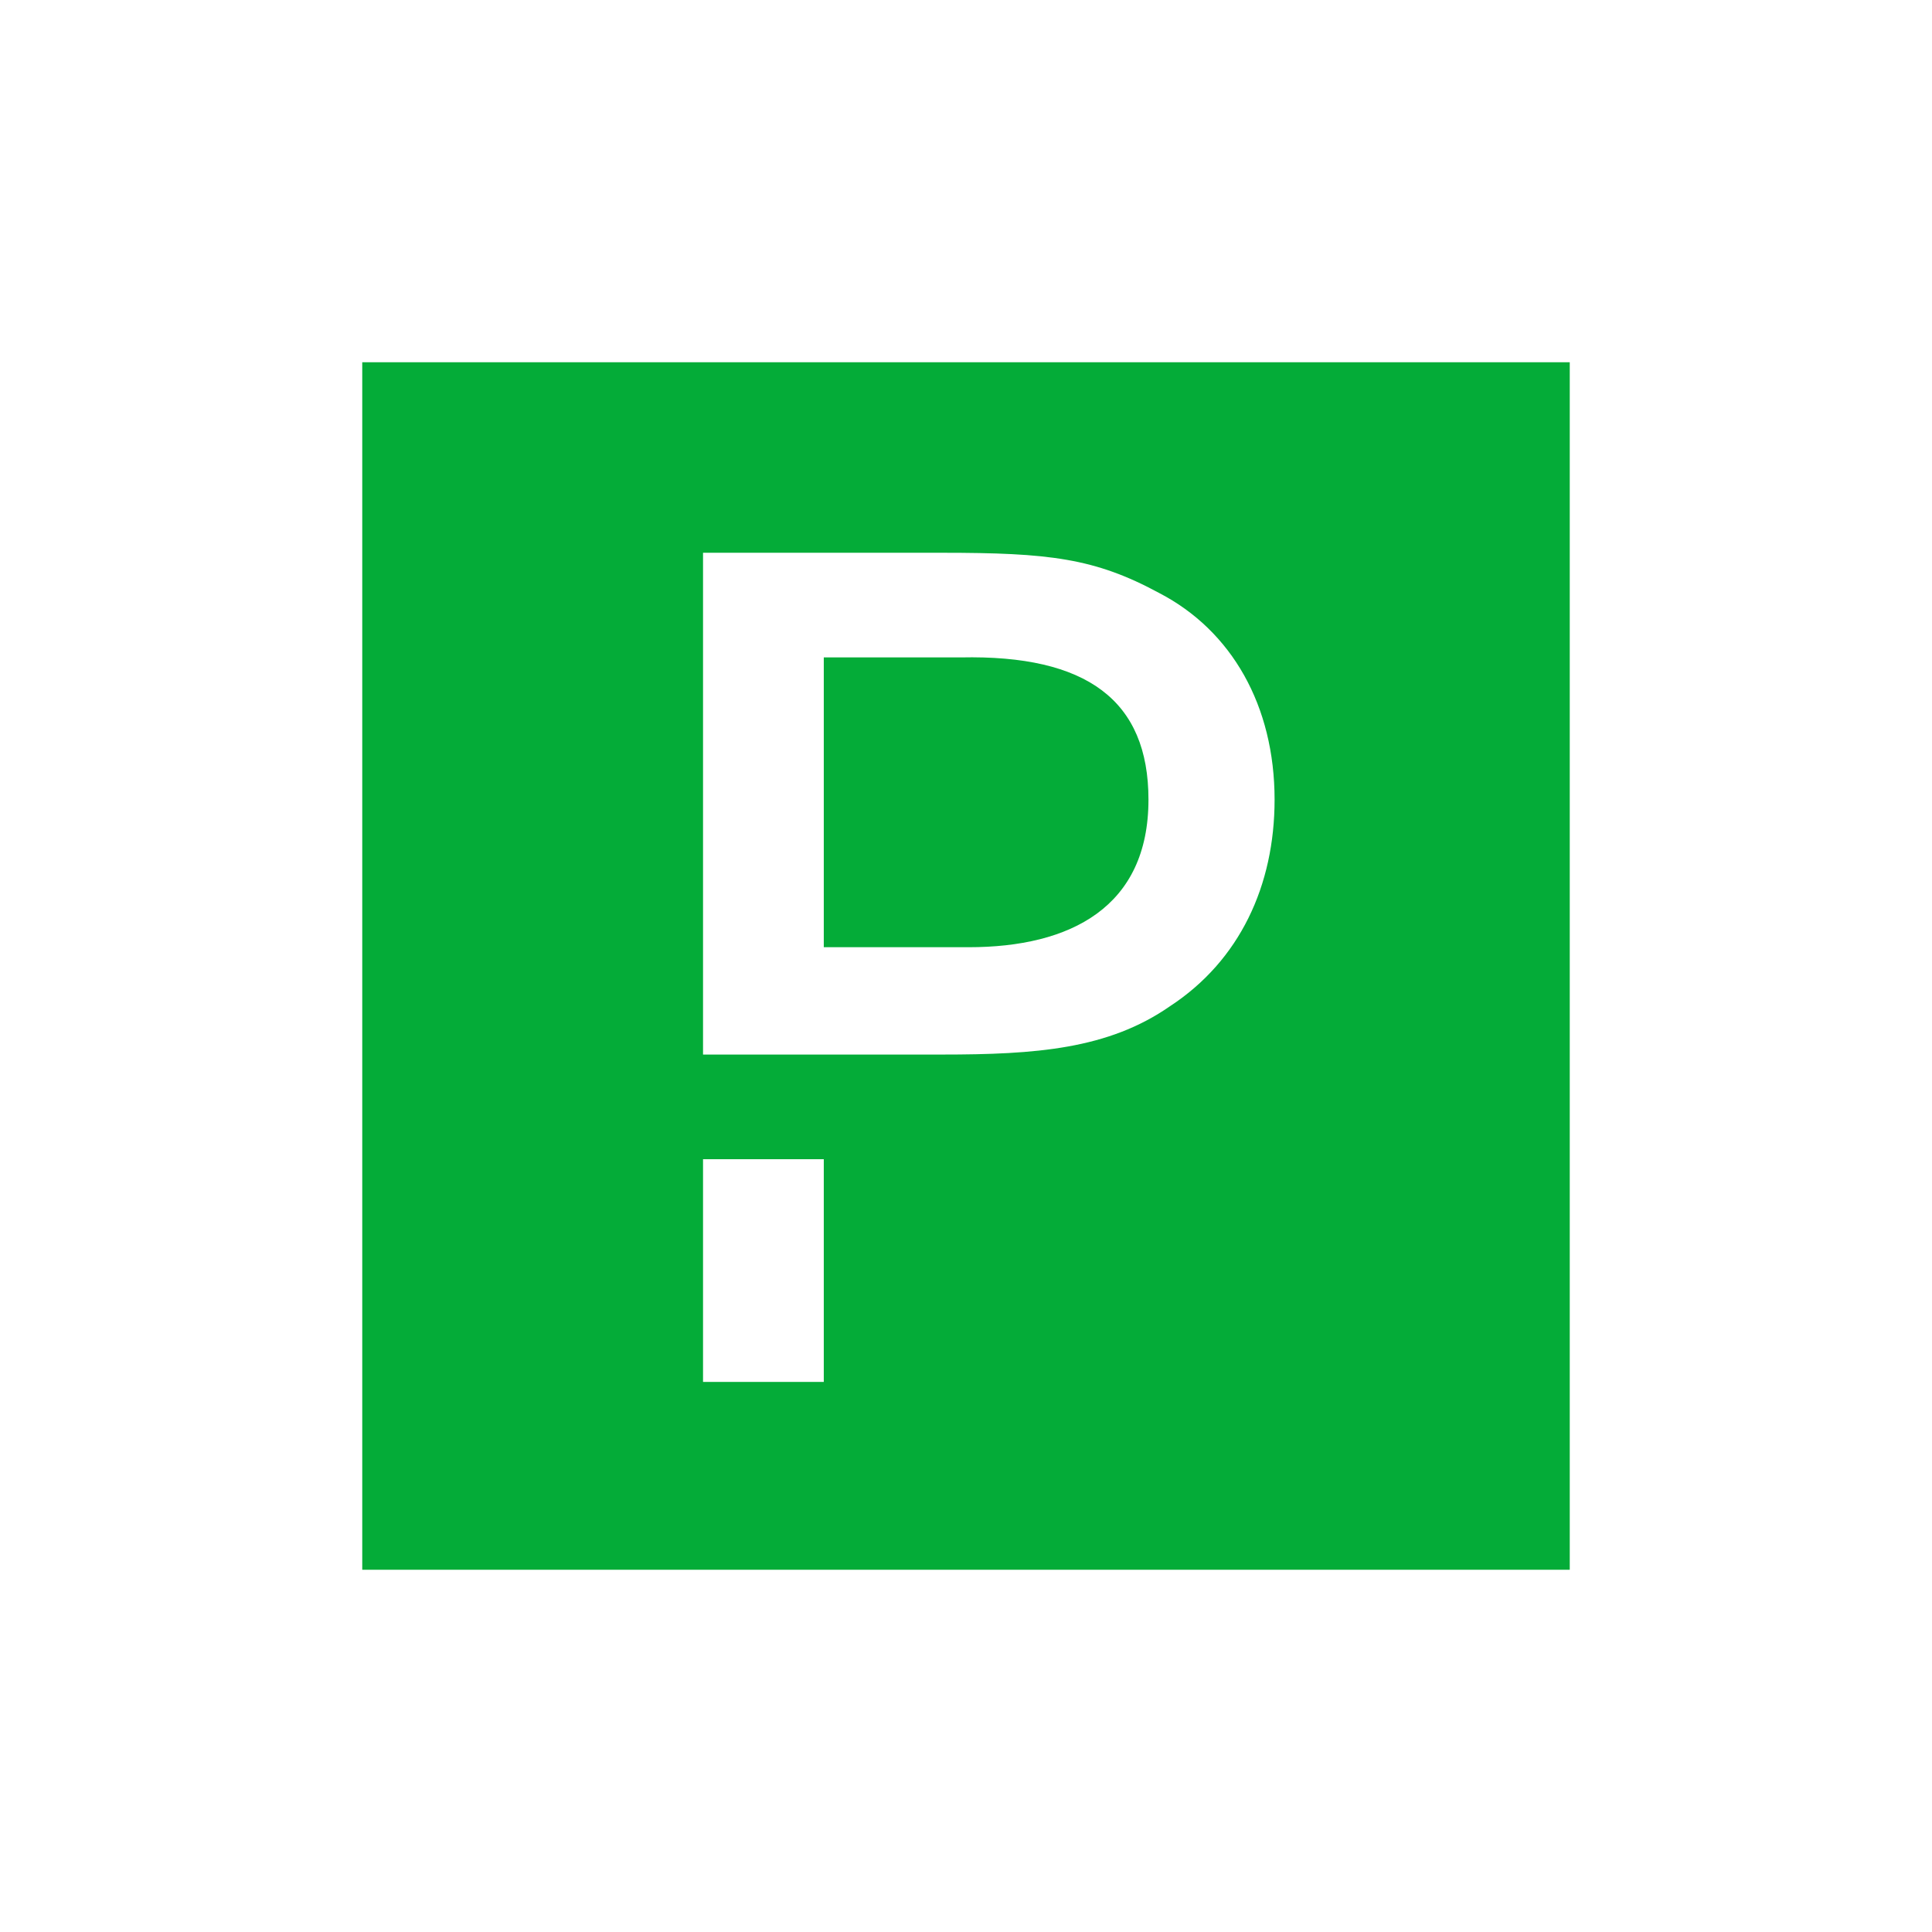
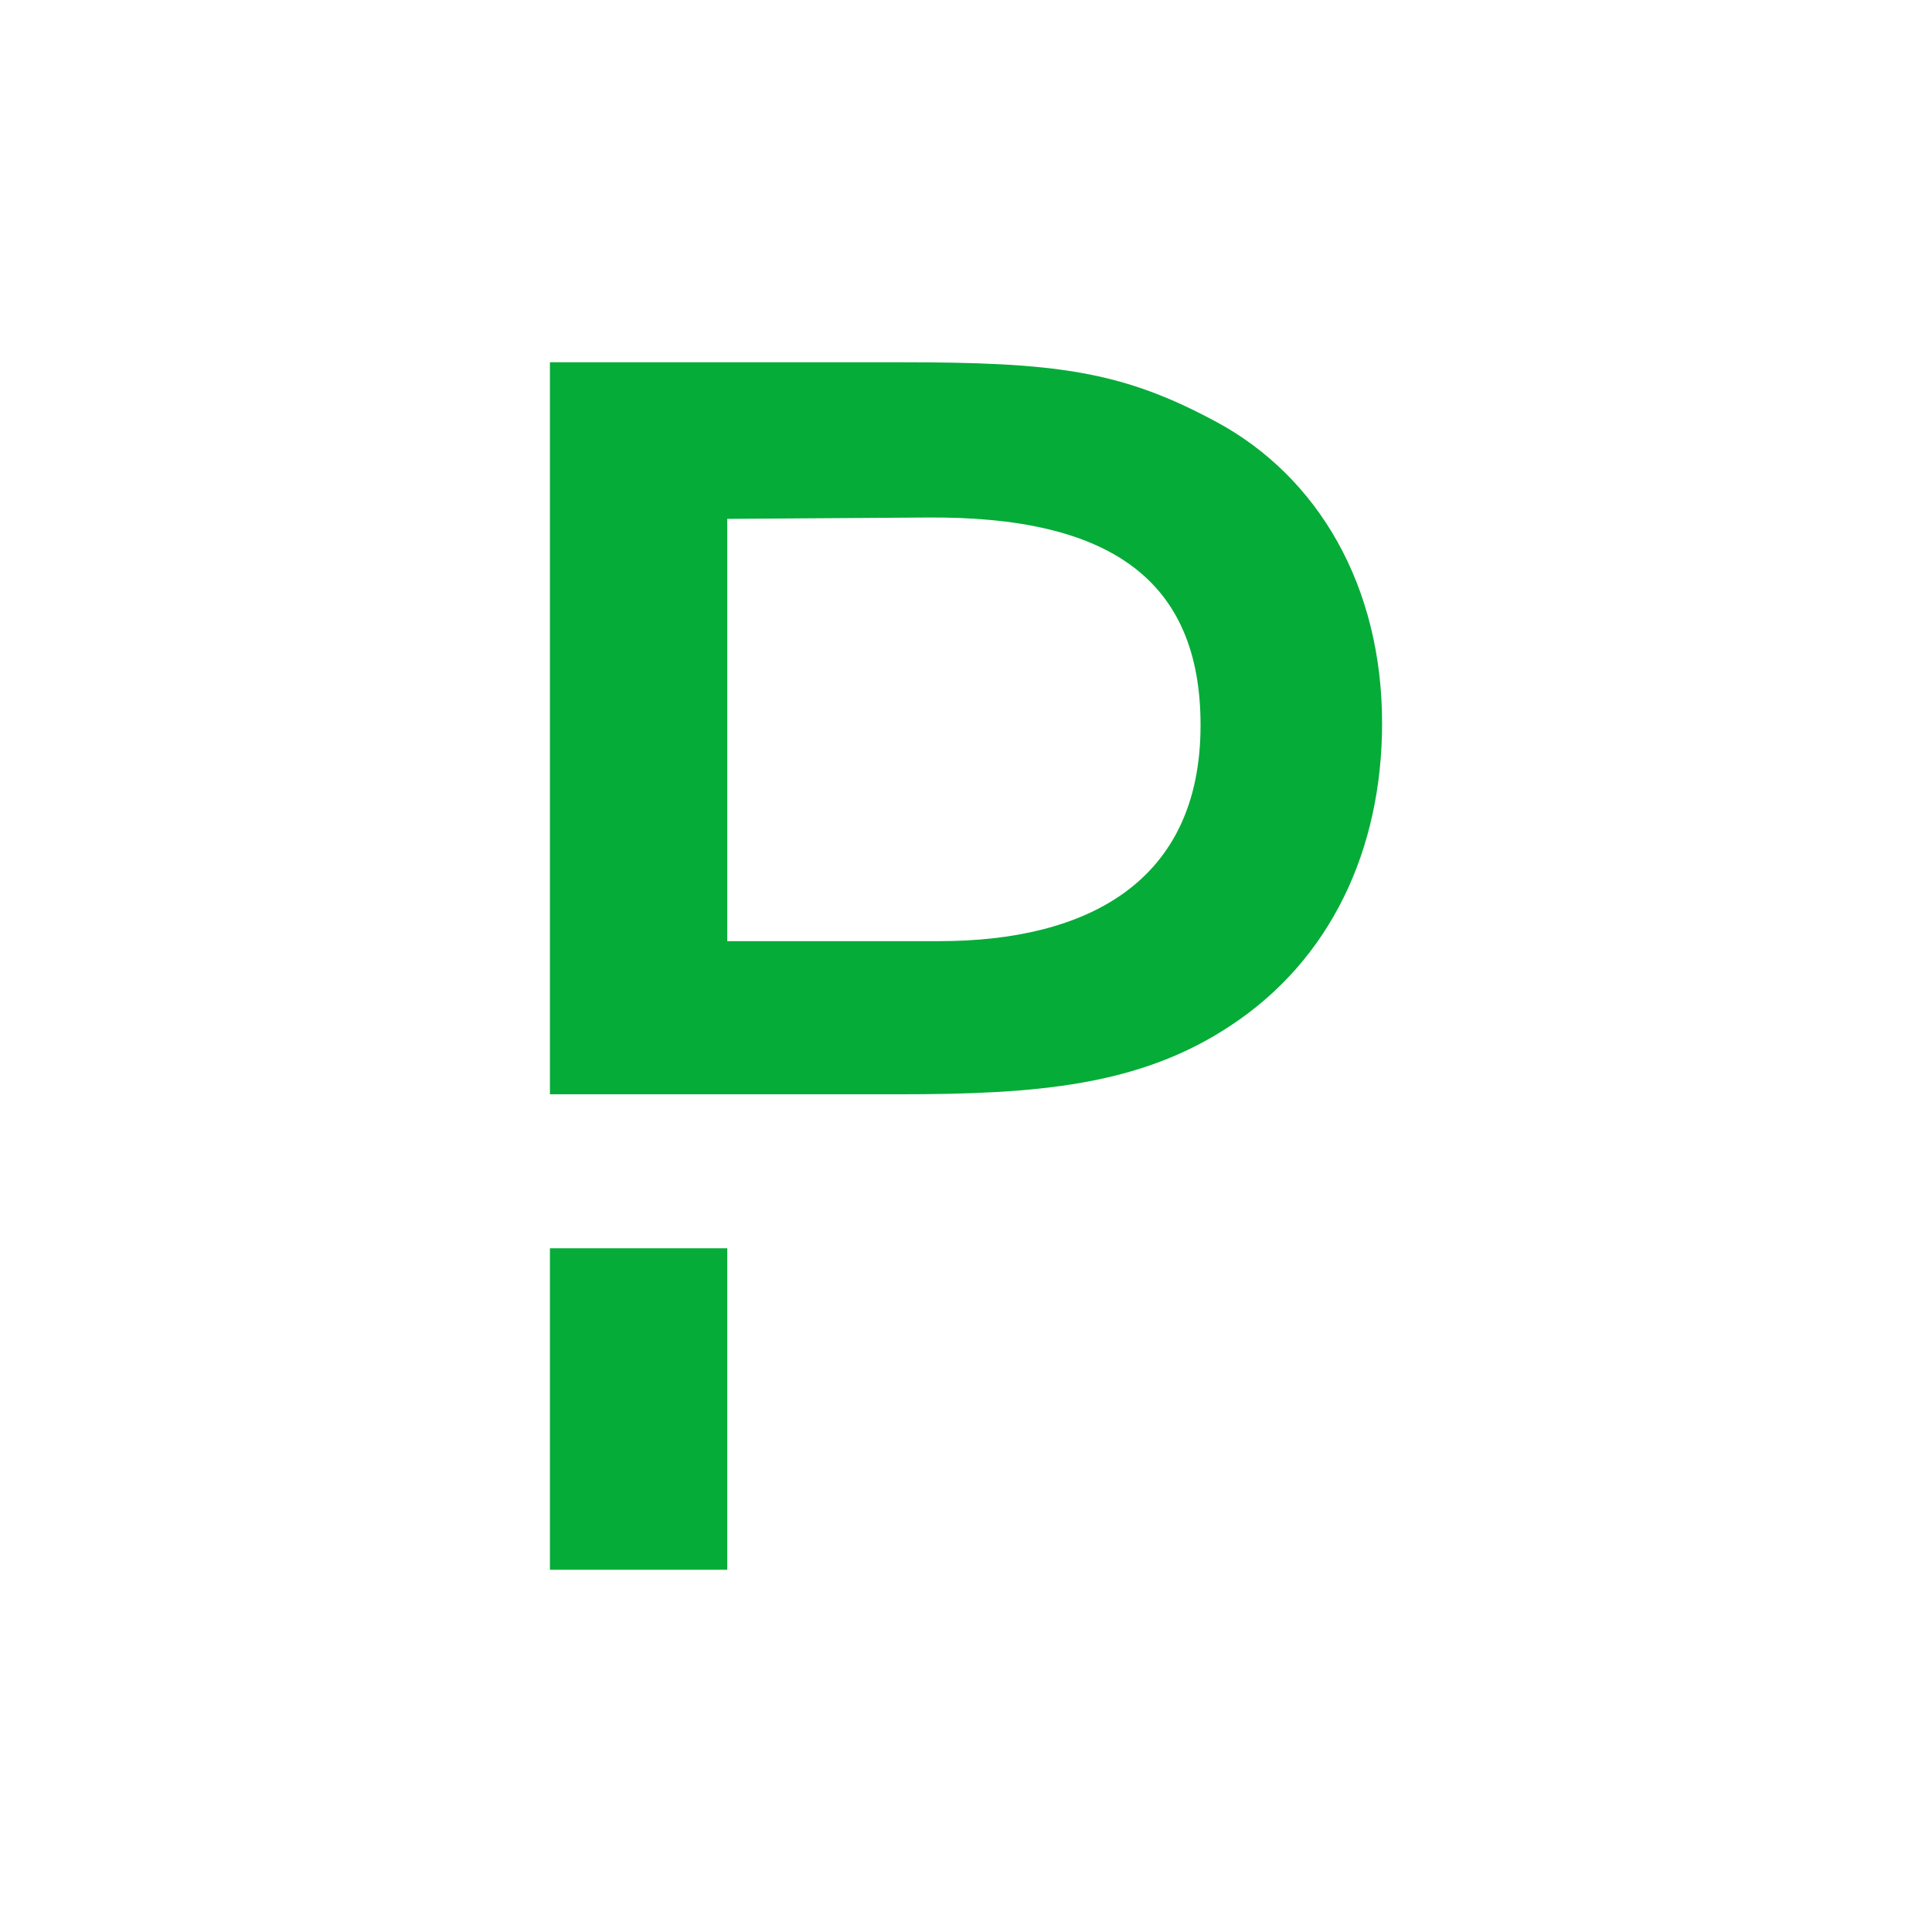
<svg xmlns="http://www.w3.org/2000/svg" width="192" height="192" fill="none" viewBox="0 0 192 192">
  <rect width="192" height="192" fill="#fff" />
-   <g transform="translate(36 36) scale(0.266667)">
-     <path fill="#04ac38" d="M0 0h450v450H0z" />
-     <path fill="#fff" d="M127 297h45v83h-45zM297 86c-24-13-41-15-81-15h-89v187h89c35 0 62-2 85-18 26-17 39-45 39-77 0-35-16-63-43-77Zm-71 132h-54V110h51c47-1 70 16 70 53 0 40-29 55-67 55Z" />
+   <g transform="translate(36 36) scale(5)">
+     <path fill="#06AC38" d="M16.965 1.18C15.085.164 13.769 0 10.683 0H3.73v14.55h6.926c2.743 0 4.8-.164 6.61-1.37 1.975-1.303 3.004-3.484 3.004-6.007 0-2.716-1.262-4.896-3.305-5.994zm-5.5 10.326h-4.21V3.113l3.977-.027c3.62-.028 5.43 1.234 5.43 4.128 0 3.113-2.248 4.292-5.197 4.292zM3.73 17.61h3.525V24H3.73Z" />
  </g>
</svg>
